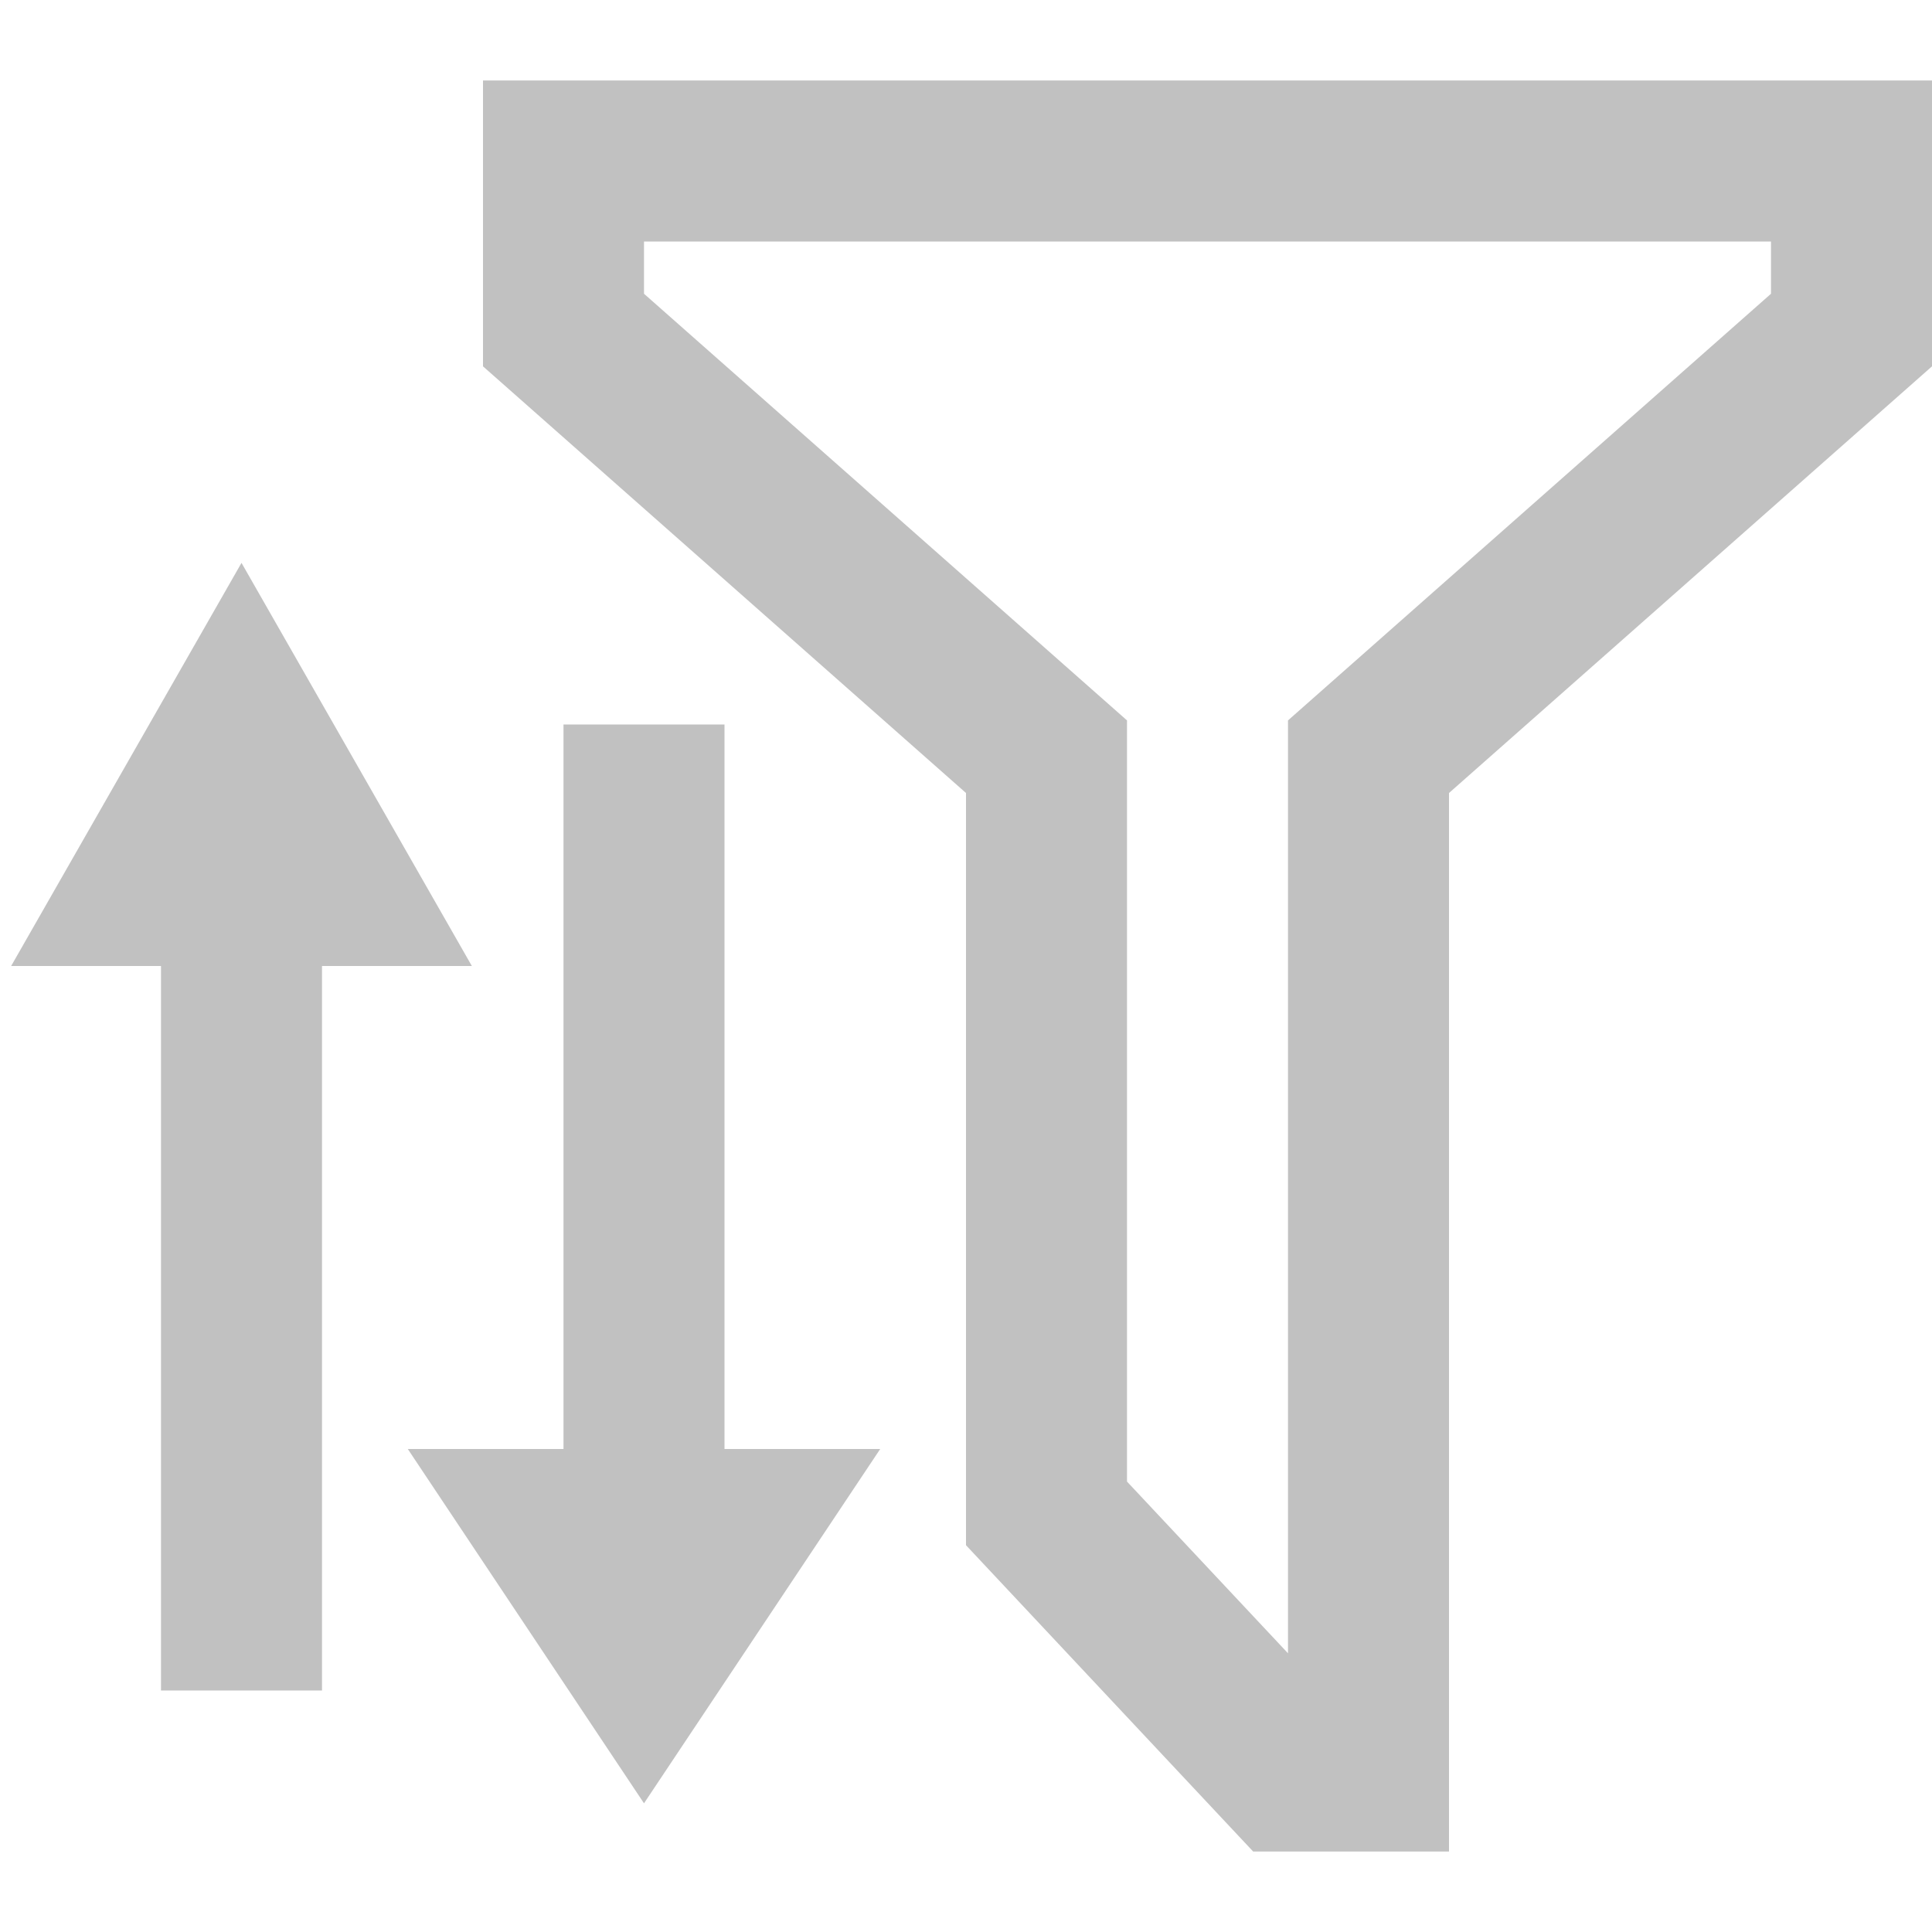
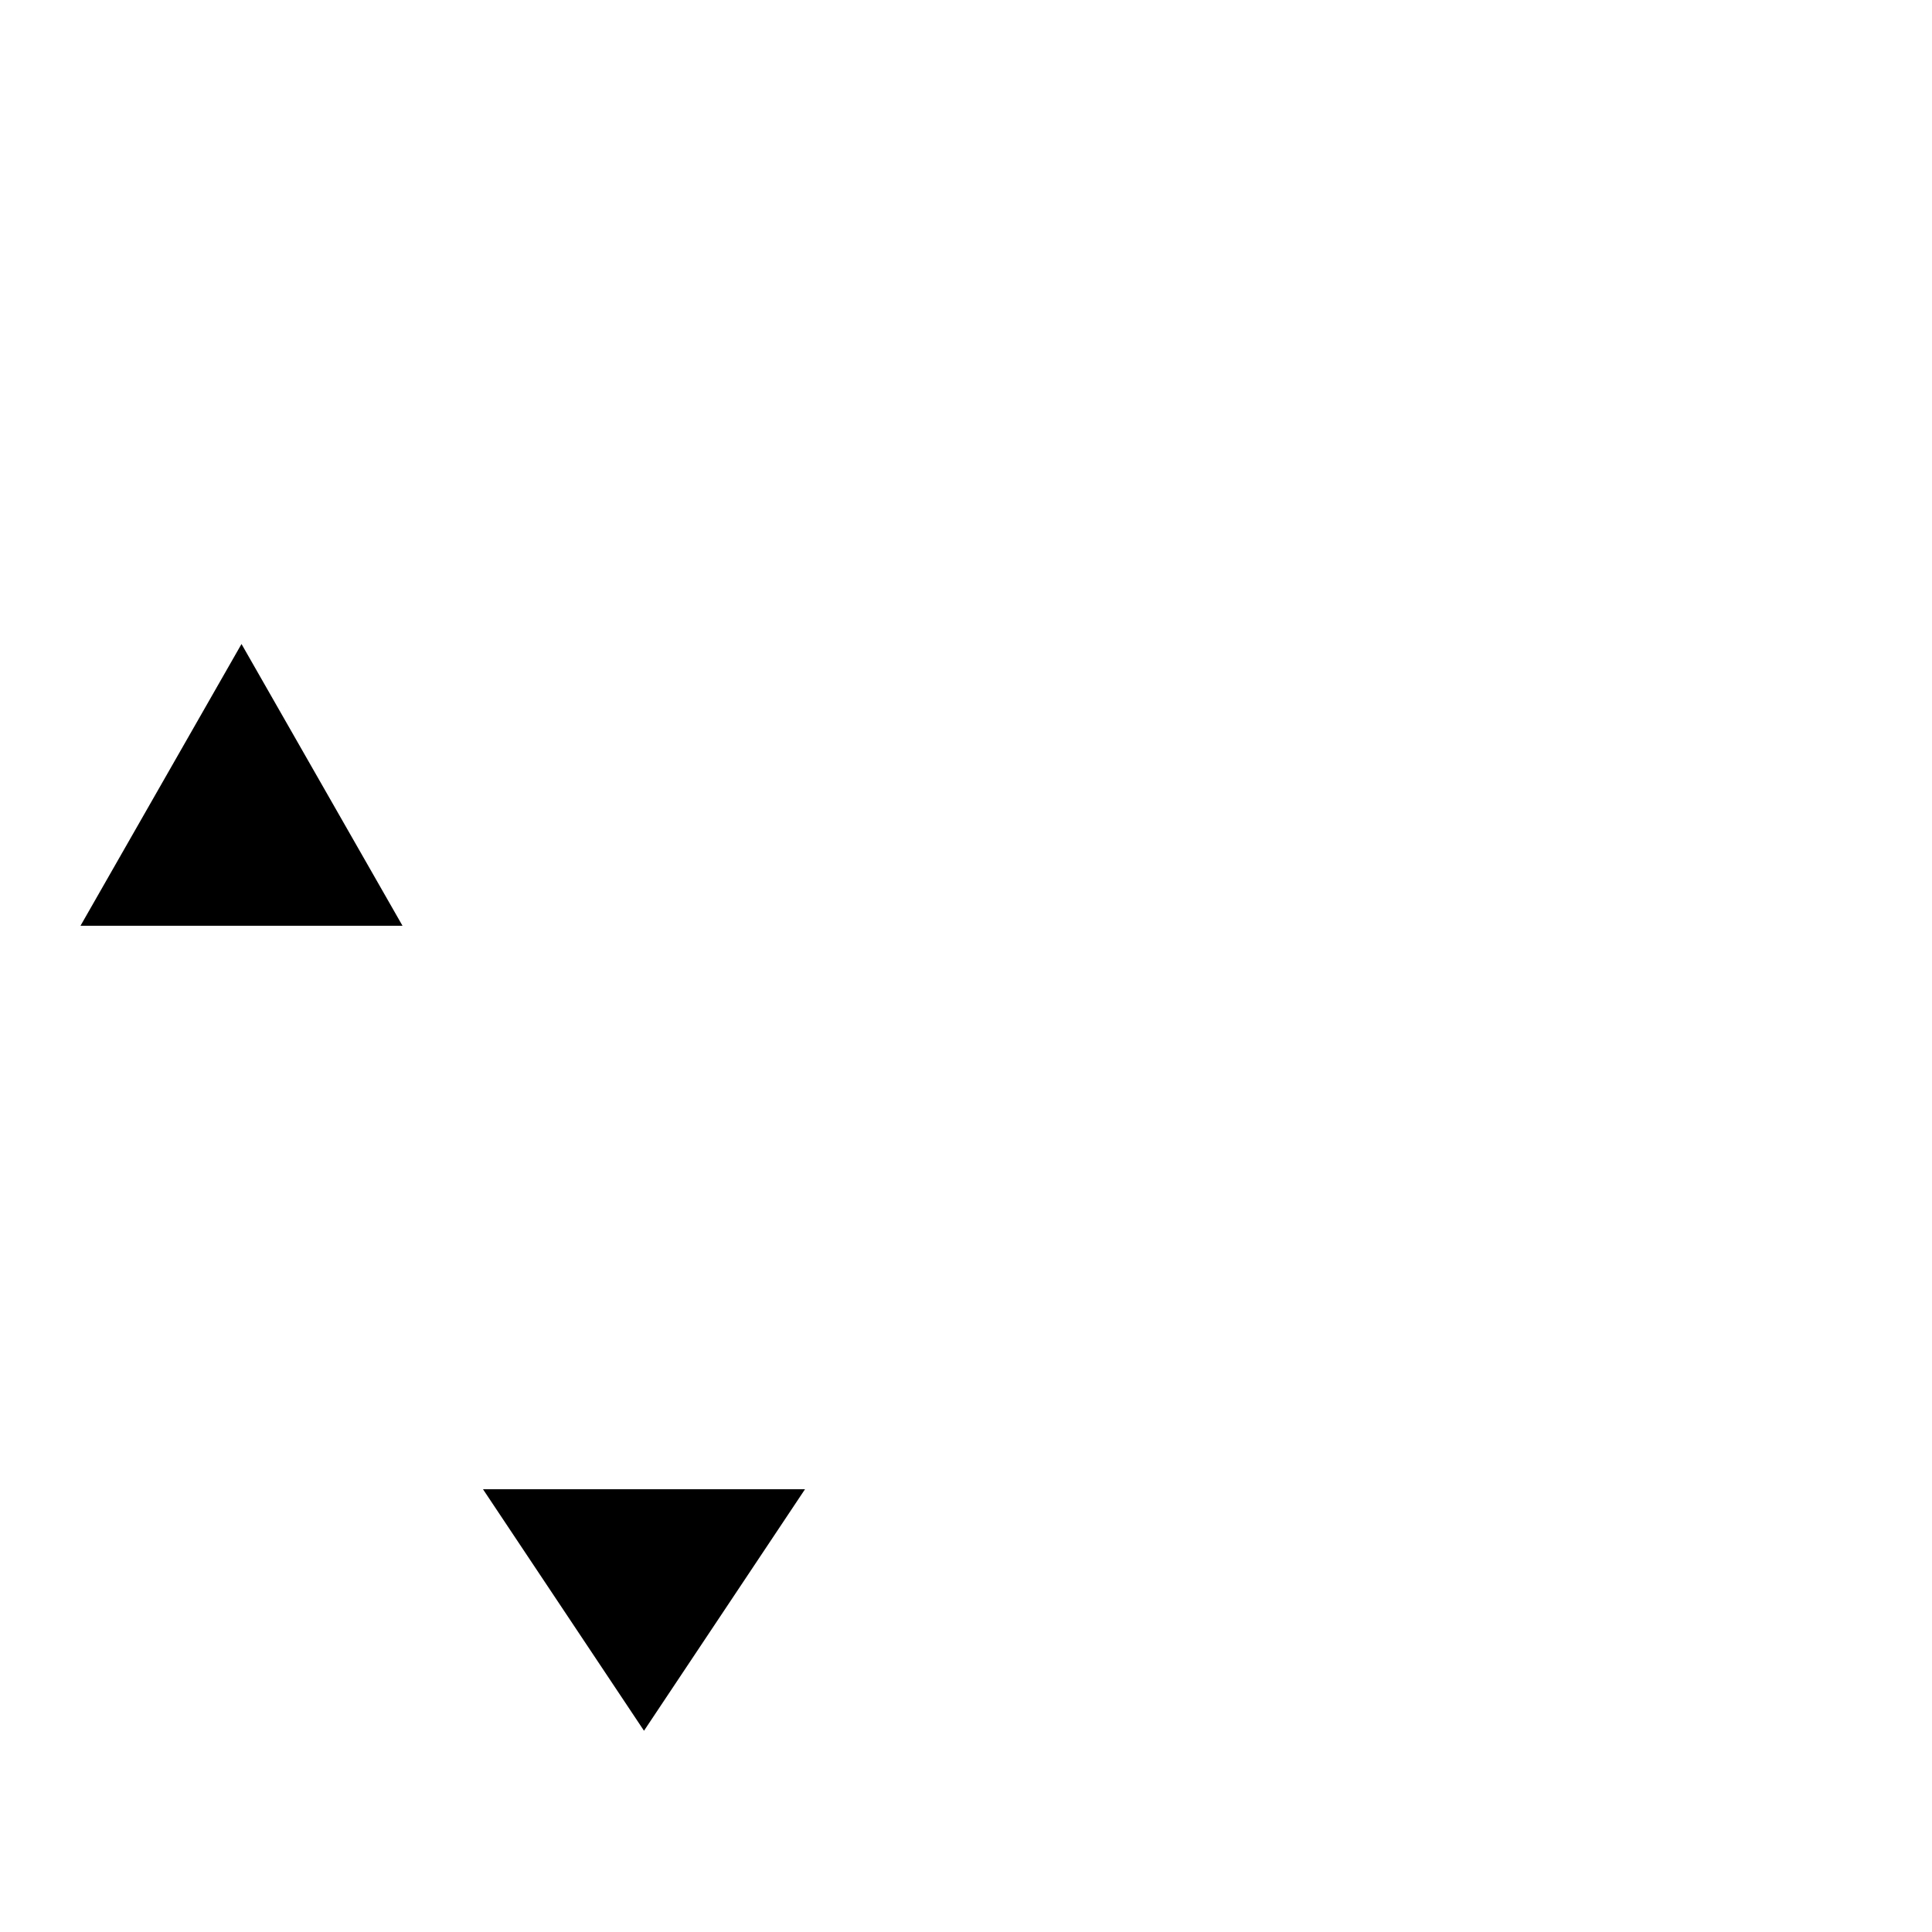
<svg xmlns="http://www.w3.org/2000/svg" viewBox="0 0 24 24">
  <style type="text/css">
- 	*{stroke:#C1C1C1;}
+ 	*{stroke:FILL_COLOR;}
	.st0{fill:none;stroke-width:2;}
</style>
  <line class="st0" x1="8" y1="19" x2="8" y2="9" />
-   <polygon fill="#C1C1C1" points="8,21.5 6,18.5 10,18.5 " />
-   <polygon fill="#C1C1C1" points="3,8 5,11.5 1,11.5 " />
+   <polygon fill="FILL_COLOR" points="8,21.5 6,18.5 10,18.5 " />
+   <polygon fill="FILL_COLOR" points="3,8 5,11.5 1,11.5 " />
  <line class="st0" x1="3" y1="21" x2="3" y2="12" />
  <polygon class="st0" points="7,2 23,2 23,4.1 17,9.4 17,22 16,22 13,18.8 13,9.4 7,4.1 " />
</svg>
